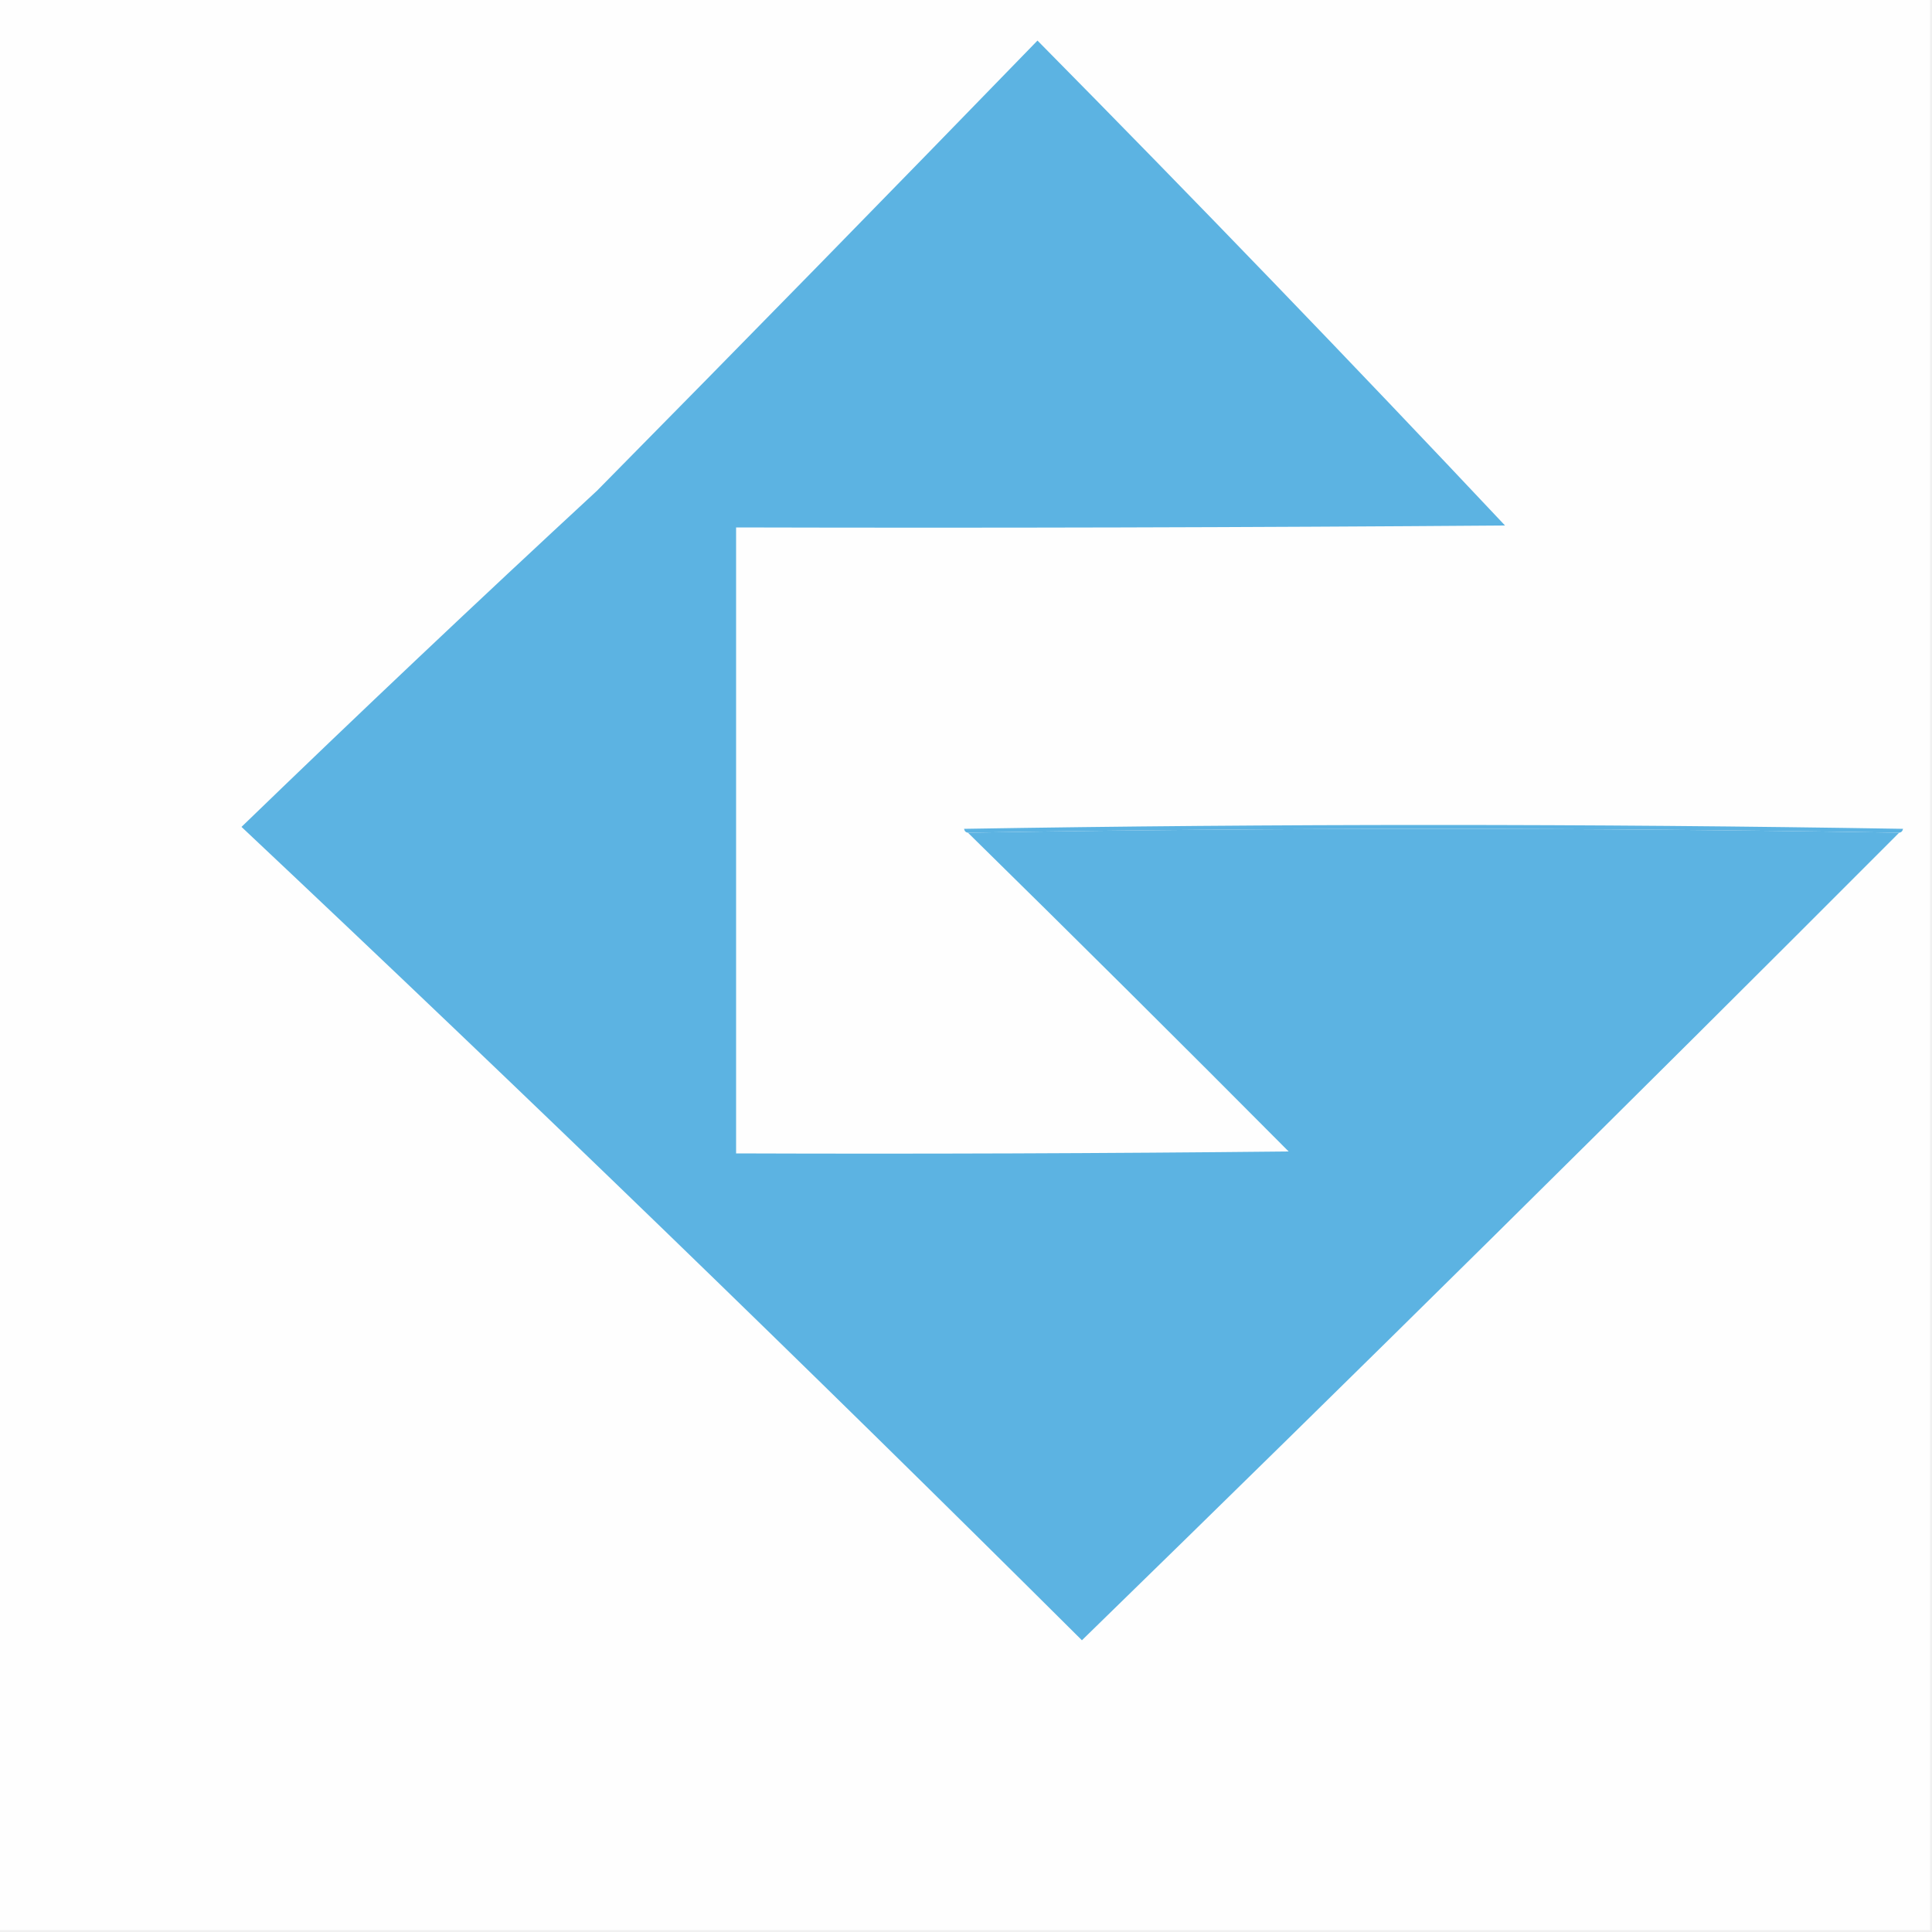
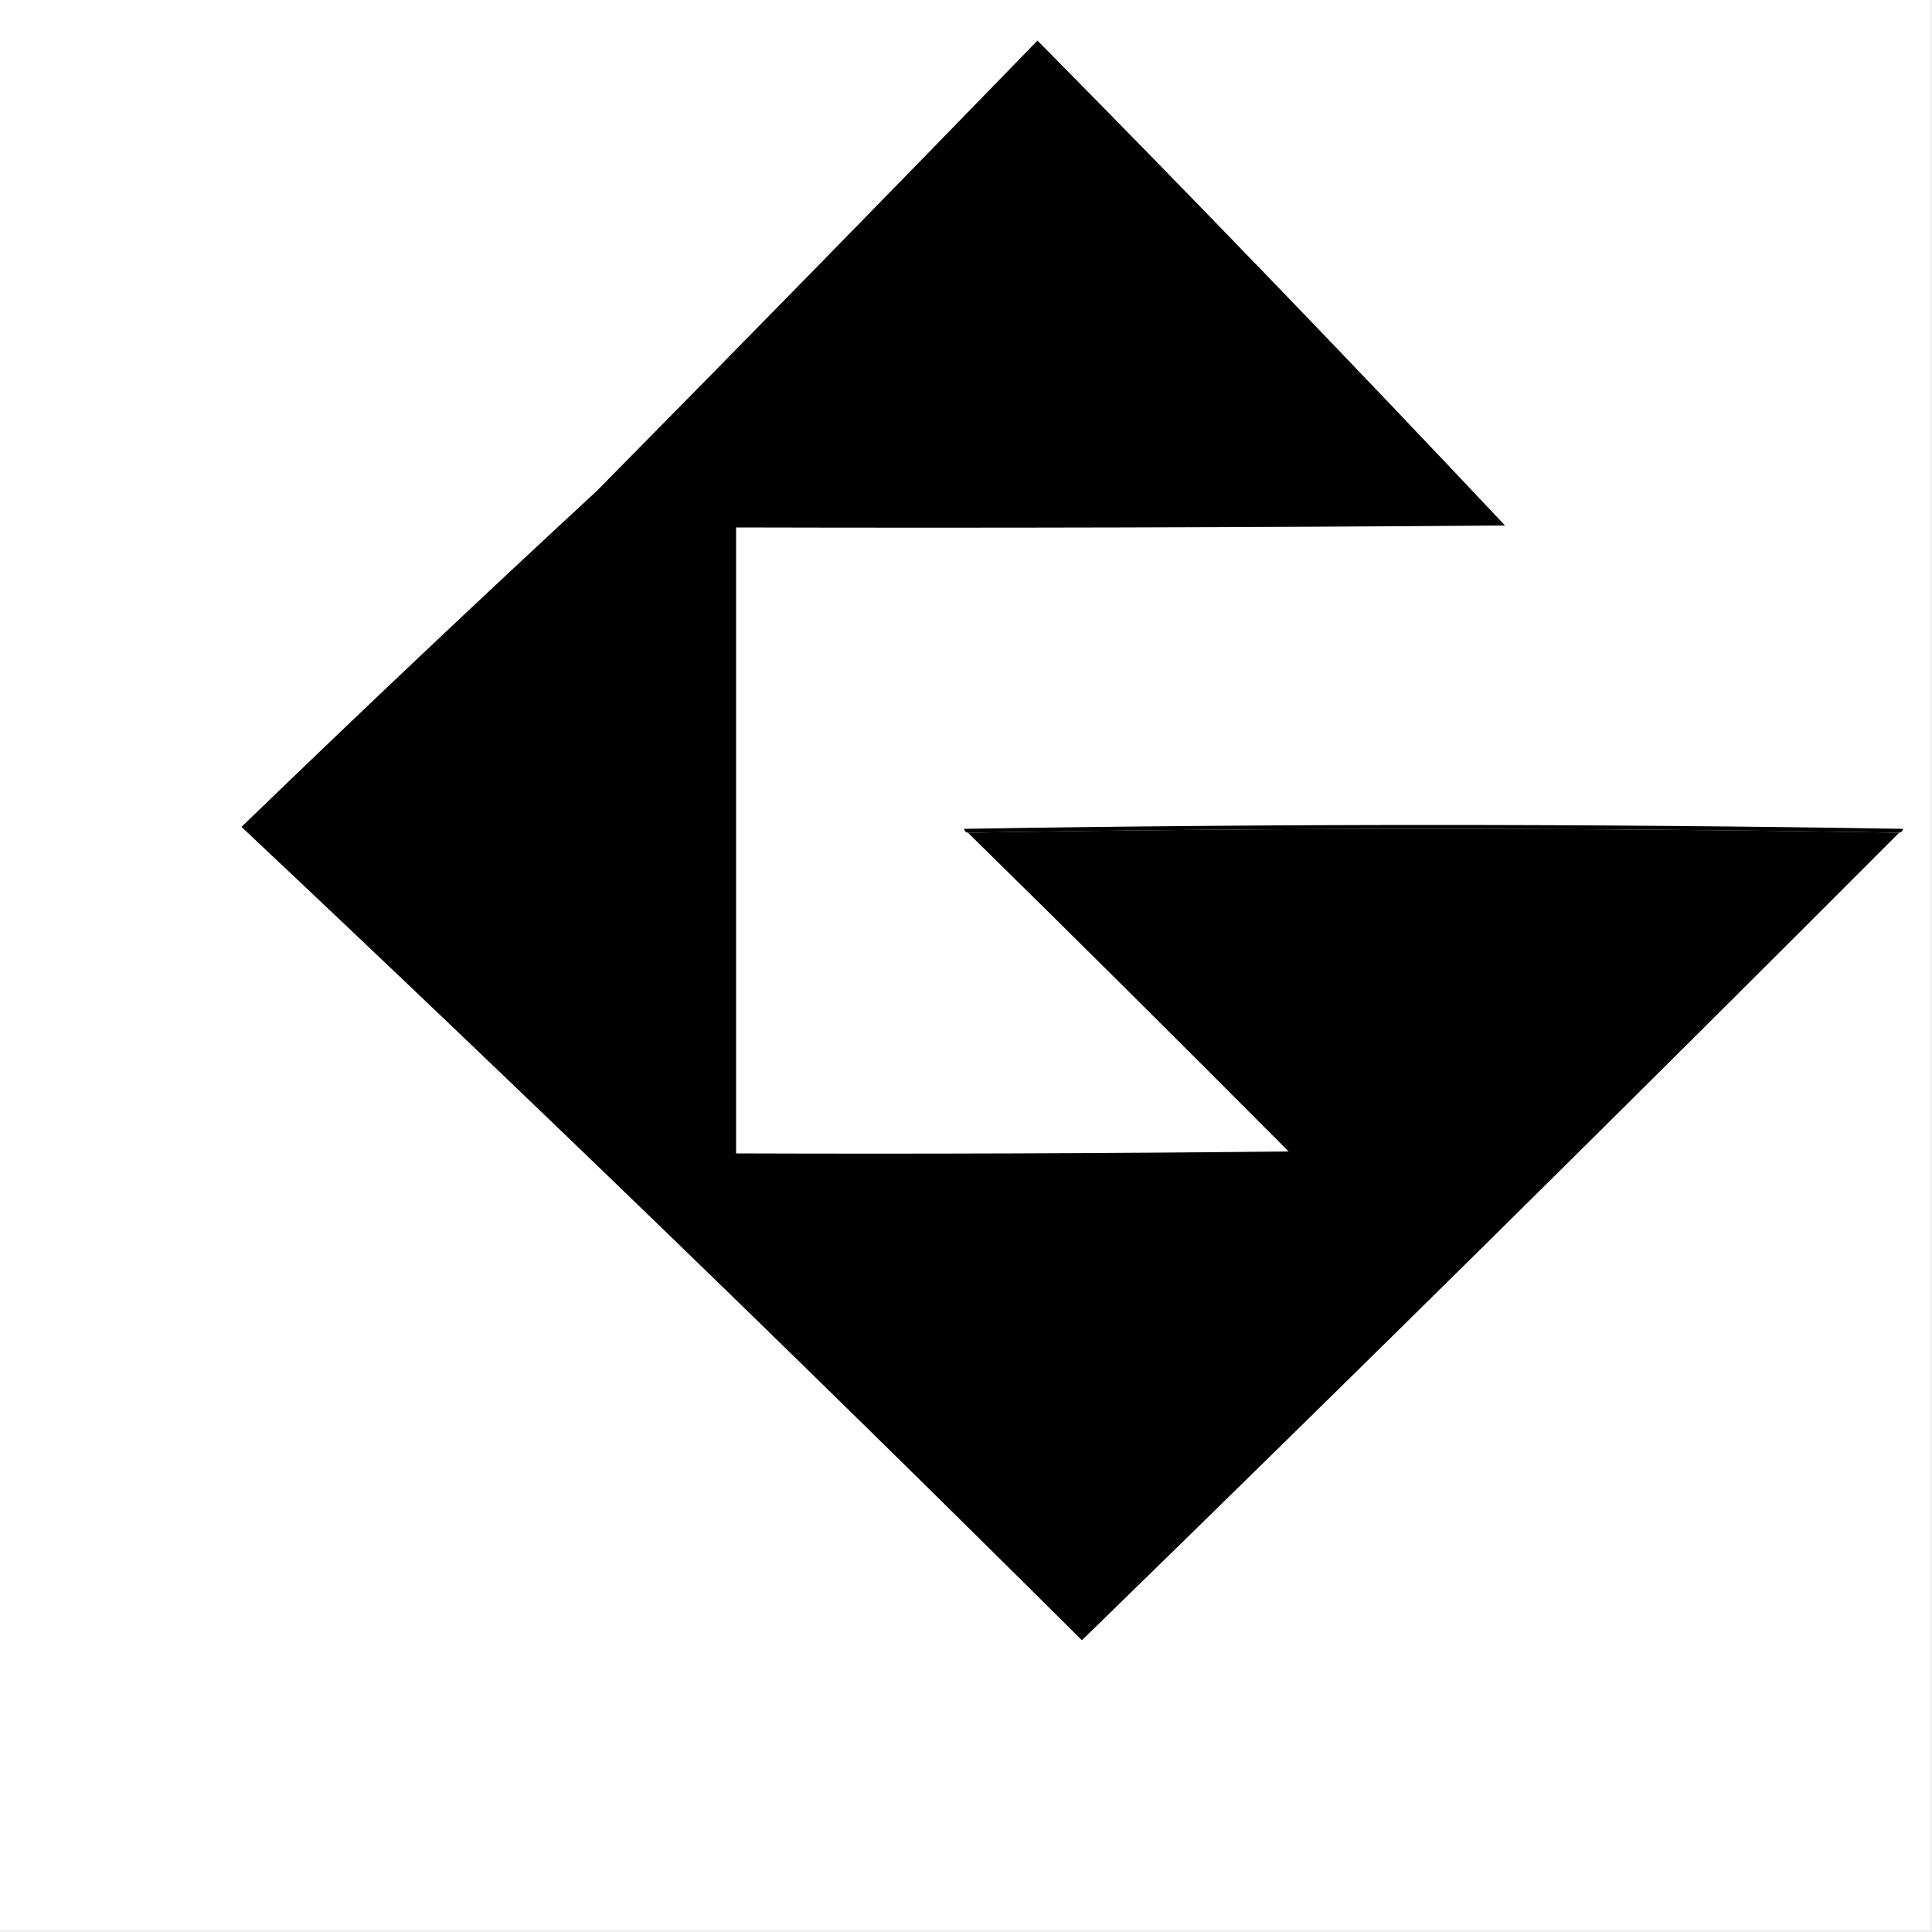
<svg xmlns="http://www.w3.org/2000/svg" version="1.1" width="500px" height="500px" style="shape-rendering:geometricPrecision; text-rendering:geometricPrecision; image-rendering:optimizeQuality; fill-rule:evenodd; clip-rule:evenodd">
  <g>
-     <path style="opacity:1" fill="#fefefe" d="M -0.5,-0.5 C 166.167,-0.5 332.833,-0.5 499.5,-0.5C 499.5,166.167 499.5,332.833 499.5,499.5C 332.833,499.5 166.167,499.5 -0.5,499.5C -0.5,332.833 -0.5,166.167 -0.5,-0.5 Z" />
+     <path style="opacity:1" fill="white" d="M -0.5,-0.5 C 166.167,-0.5 332.833,-0.5 499.5,-0.5C 499.5,166.167 499.5,332.833 499.5,499.5C 332.833,499.5 166.167,499.5 -0.5,499.5C -0.5,332.833 -0.5,166.167 -0.5,-0.5 Z" />
  </g>
  <g>
-     <path style="opacity:1" fill="#5cb3e2" d="M 250.5,215.5 C 330.833,214.167 411.167,214.167 491.5,215.5C 421.56,285.606 351.06,355.273 280,424.5C 208.438,353.27 135.938,283.104 62.5,214C 92.864,184.634 123.531,155.634 154.5,127C 192.599,88.399 230.599,49.566 268.5,10.5C 309.379,51.878 349.712,93.711 389.5,136C 323.168,136.5 256.834,136.667 190.5,136.5C 190.5,190.5 190.5,244.5 190.5,298.5C 238.168,298.667 285.834,298.5 333.5,298C 305.965,270.298 278.299,242.798 250.5,215.5 Z" />
+     <path style="opacity:1" fill="black" d="M 250.5,215.5 C 330.833,214.167 411.167,214.167 491.5,215.5C 421.56,285.606 351.06,355.273 280,424.5C 208.438,353.27 135.938,283.104 62.5,214C 92.864,184.634 123.531,155.634 154.5,127C 192.599,88.399 230.599,49.566 268.5,10.5C 309.379,51.878 349.712,93.711 389.5,136C 323.168,136.5 256.834,136.667 190.5,136.5C 190.5,190.5 190.5,244.5 190.5,298.5C 238.168,298.667 285.834,298.5 333.5,298C 305.965,270.298 278.299,242.798 250.5,215.5 Z" />
  </g>
  <g>
-     <path style="opacity:1" fill="#5cb3e2" d="M 491.5,215.5 C 411.167,214.167 330.833,214.167 250.5,215.5C 249.957,215.44 249.624,215.107 249.5,214.5C 330.5,213.167 411.5,213.167 492.5,214.5C 492.376,215.107 492.043,215.44 491.5,215.5 Z" />
+     <path style="opacity:1" fill="black" d="M 491.5,215.5 C 411.167,214.167 330.833,214.167 250.5,215.5C 249.957,215.44 249.624,215.107 249.5,214.5C 330.5,213.167 411.5,213.167 492.5,214.5C 492.376,215.107 492.043,215.44 491.5,215.5 Z" />
  </g>
</svg>
